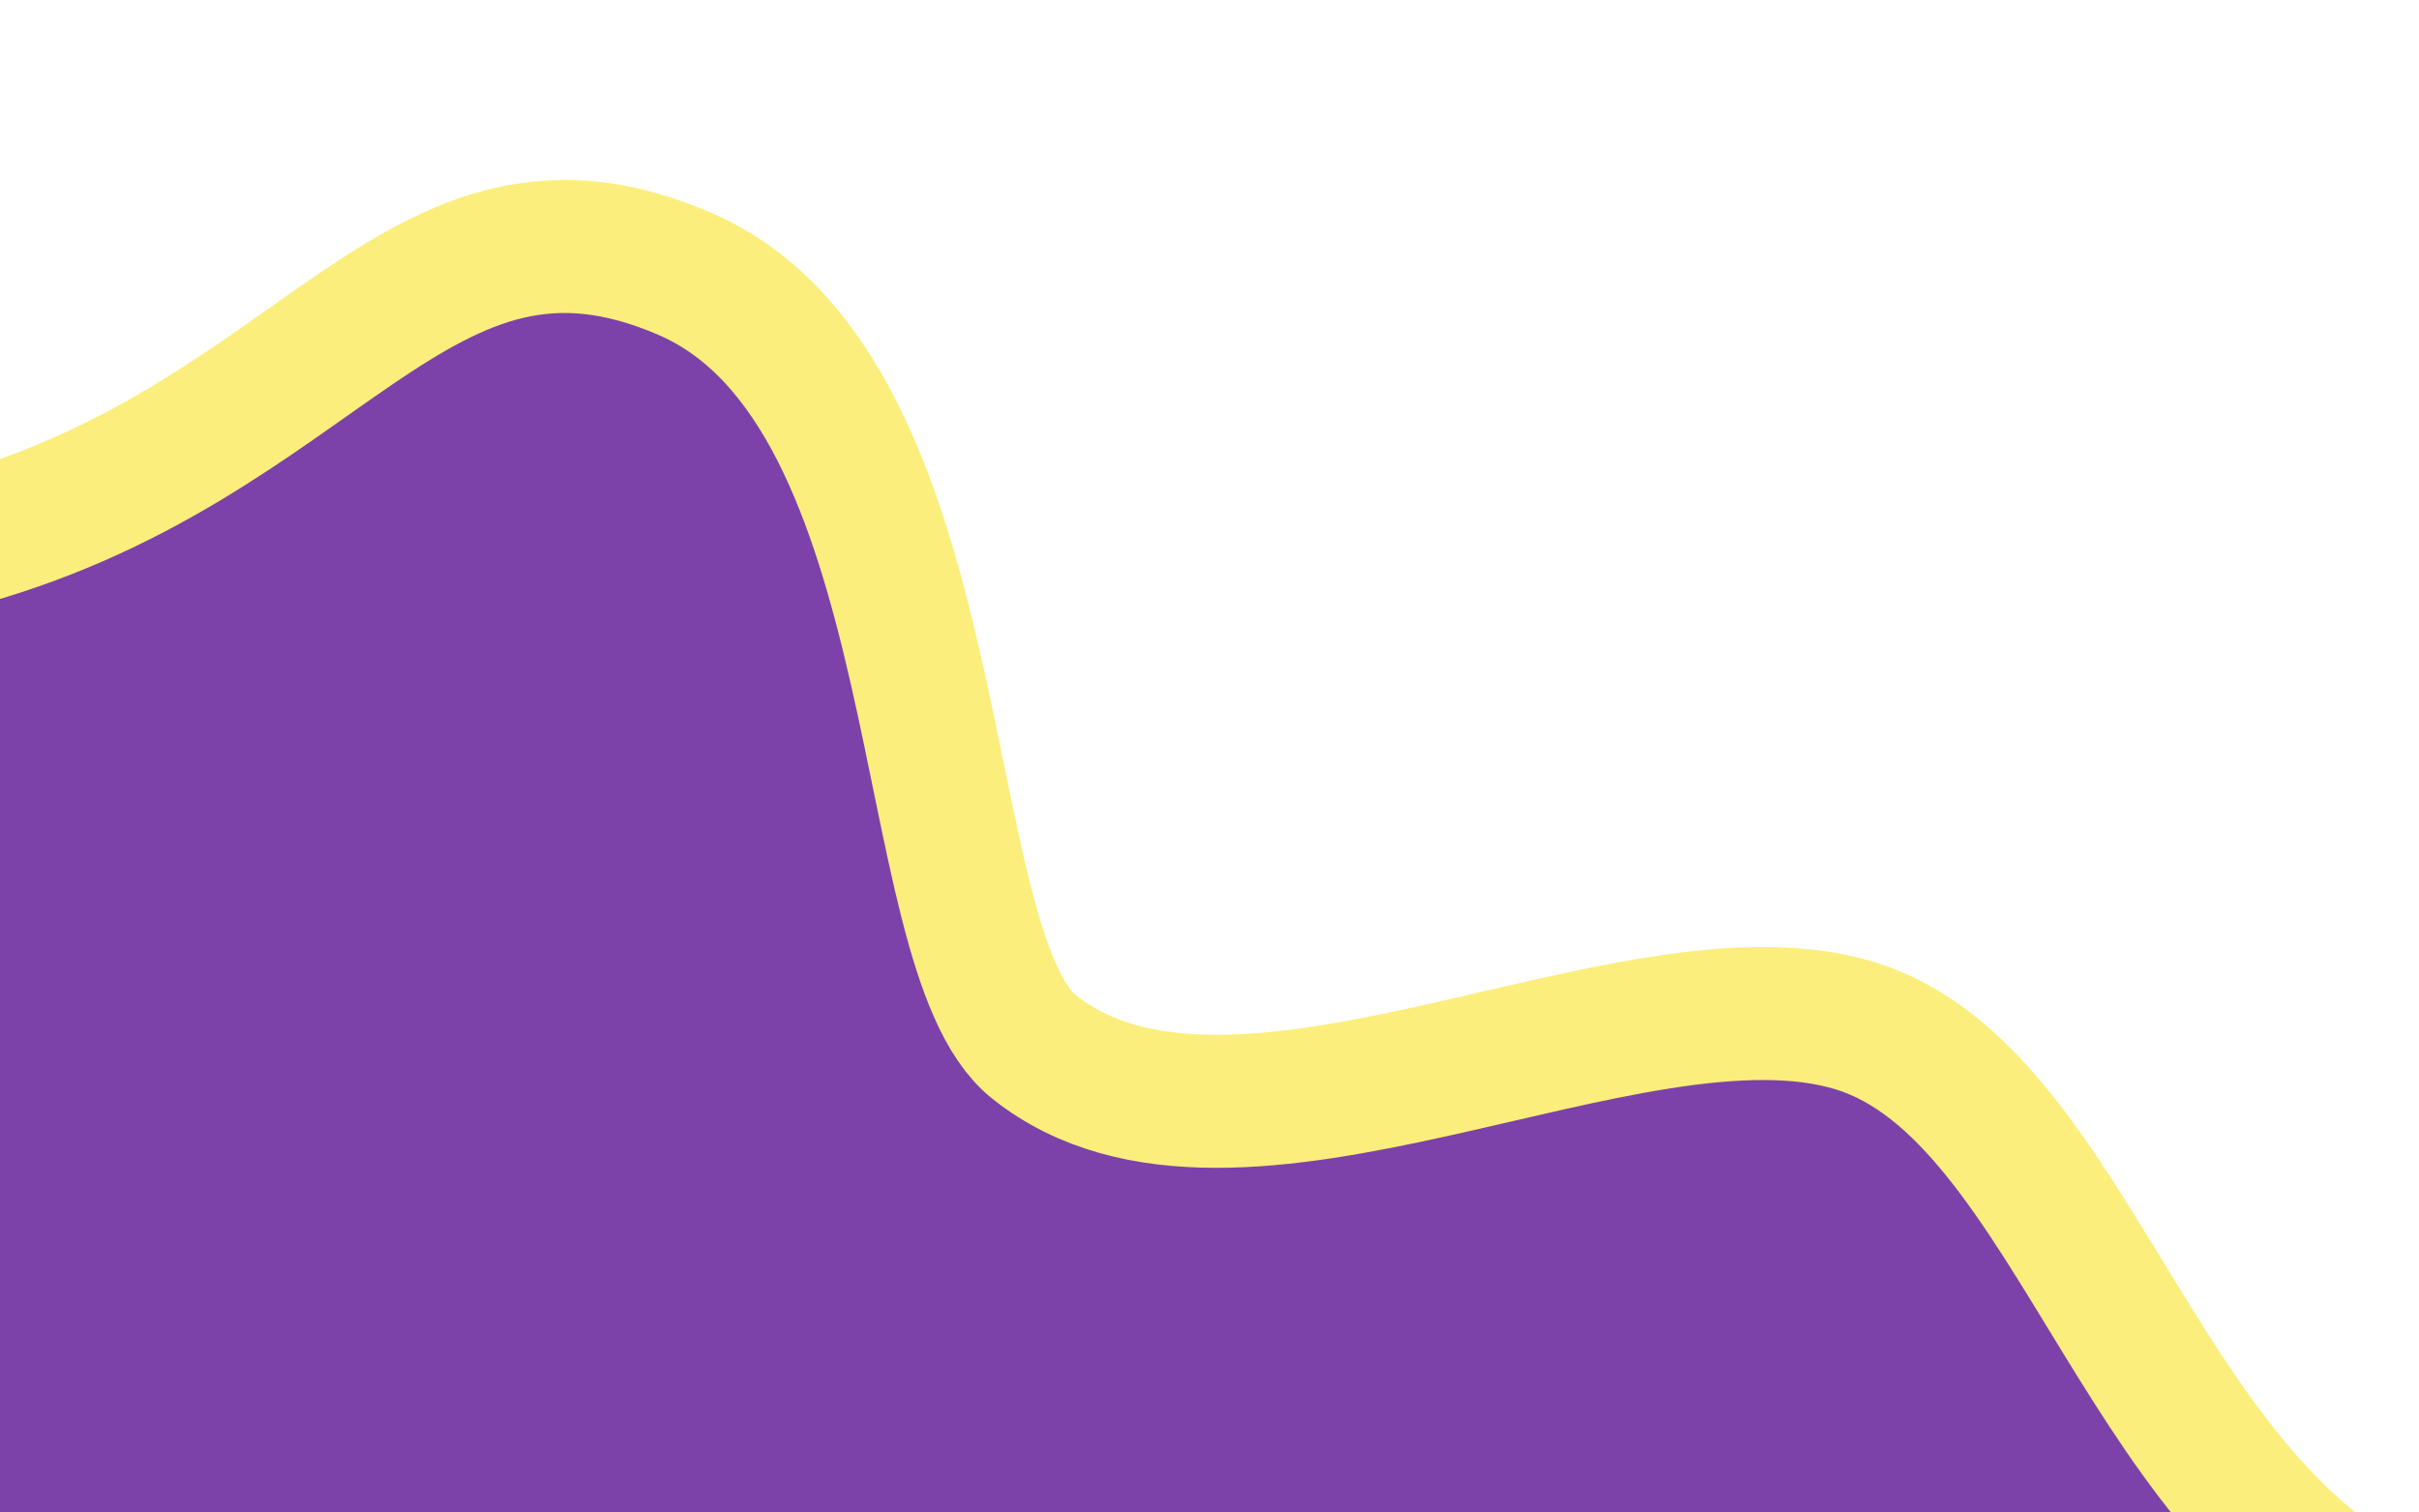
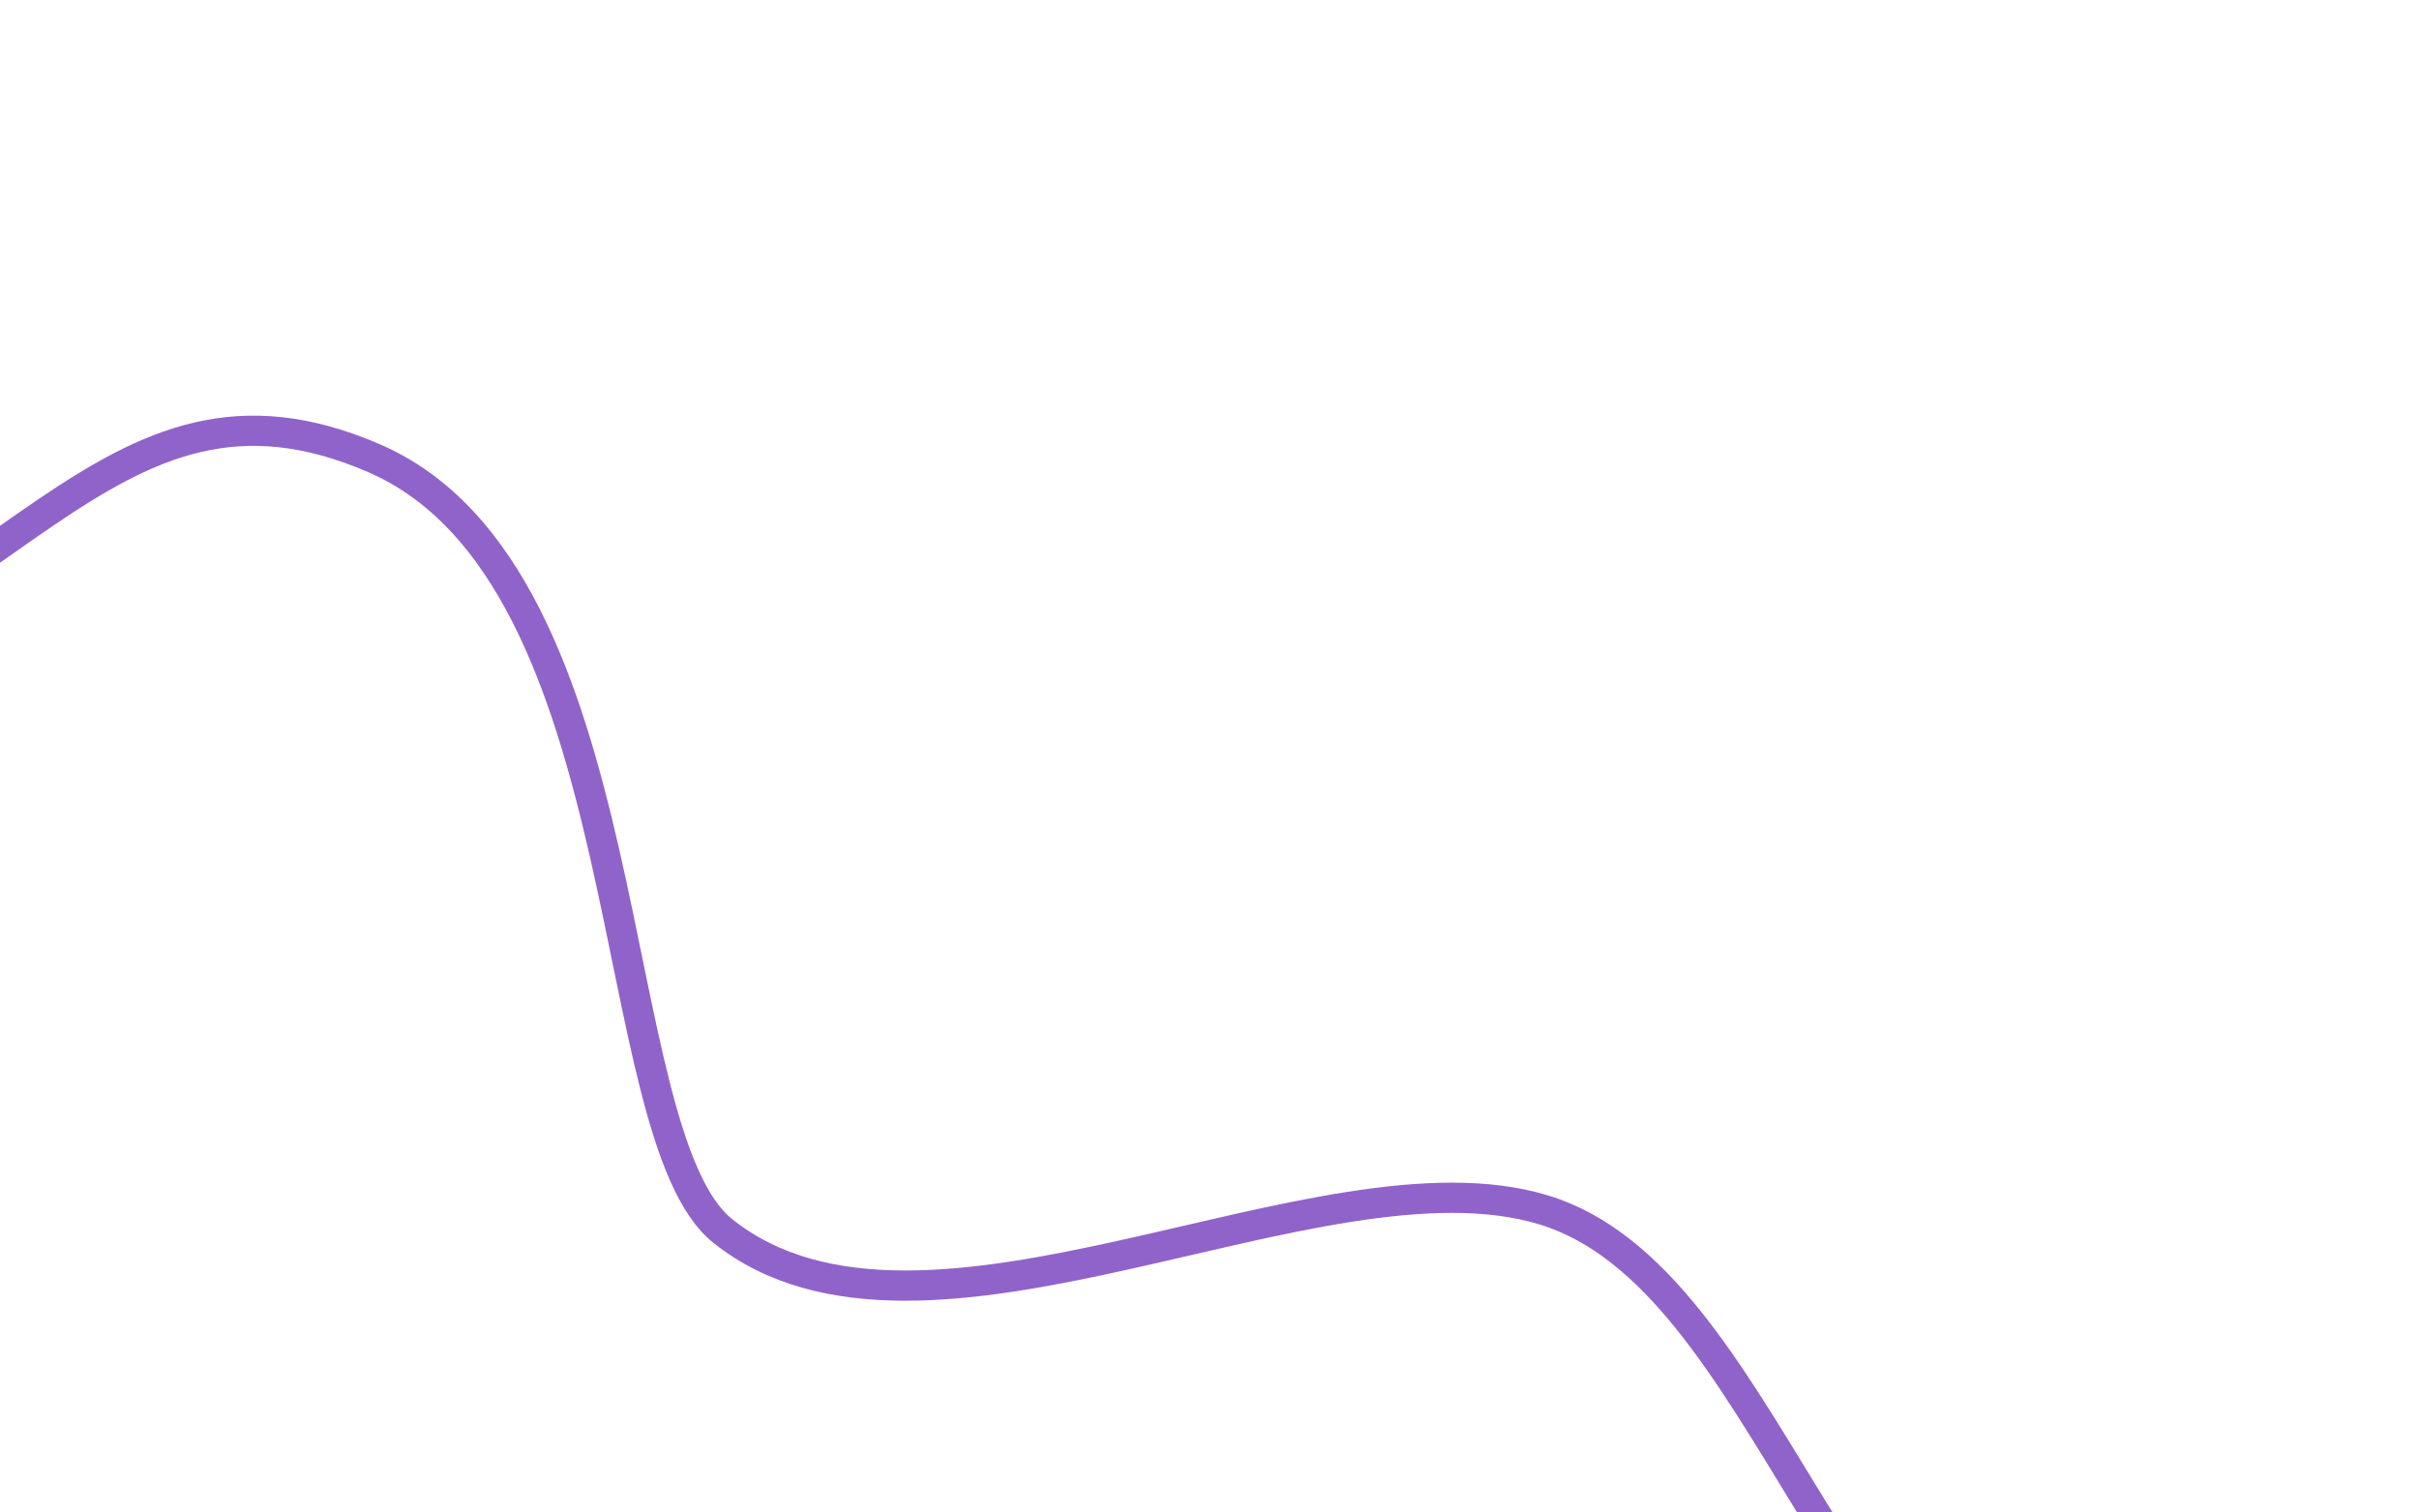
- <svg xmlns="http://www.w3.org/2000/svg" width="400" height="250" version="1.1" viewBox="0 0 105.83 66.146">
-   <path transform="translate(-.14174 .24214)" d="m106.36 71.003c-7.357-2.138-15.261-23.367-25.07-26.36-9.809-2.993-27.137 7.921-35.918.924-5.333-4.249-3.406-28.689-15.26-33.82-11.853-5.131-15.786 7.56-32.169 11.816l1.678 47.686z" clip-path="url(#a)" fill="#7c42a9" />
-   <path transform="translate(-.14174 .24214)" d="m-18.029 25.403s9.646-.196 15.974-1.84c16.383-4.256 20.316-16.947 32.169-11.816 11.853 5.131 9.927 29.571 15.26 33.82 8.782 6.997 26.109-3.917 35.918-.924 9.809 2.993 12.568 22.084 25.07 26.36" clip-path="url(#b)" fill="none" stroke="#fbee7c" stroke-width="5.821" />
+ <svg xmlns="http://www.w3.org/2000/svg" width="400" height="250" version="1.1" viewBox="0 0 105.83 66.146" id="svg6">
+   <defs id="defs10" />
+   <path d="m -31.778,33.709 c 0,0 9.646,-0.196 15.974,-1.84 16.383,-4.256 20.316,-16.947 32.169,-11.816 11.853,5.131 9.927,29.571 15.26,33.82 8.782,6.997 26.109,-3.917 35.918,-0.924 9.809,2.993 12.568,22.084 25.07,26.36" clip-path="url(#b)" fill="none" stroke="#fbee7c" stroke-width="5.821" id="path4" style="stroke:#9063ca;stroke-width:1.323;stroke-dasharray:none;stroke-opacity:1" />
</svg>
